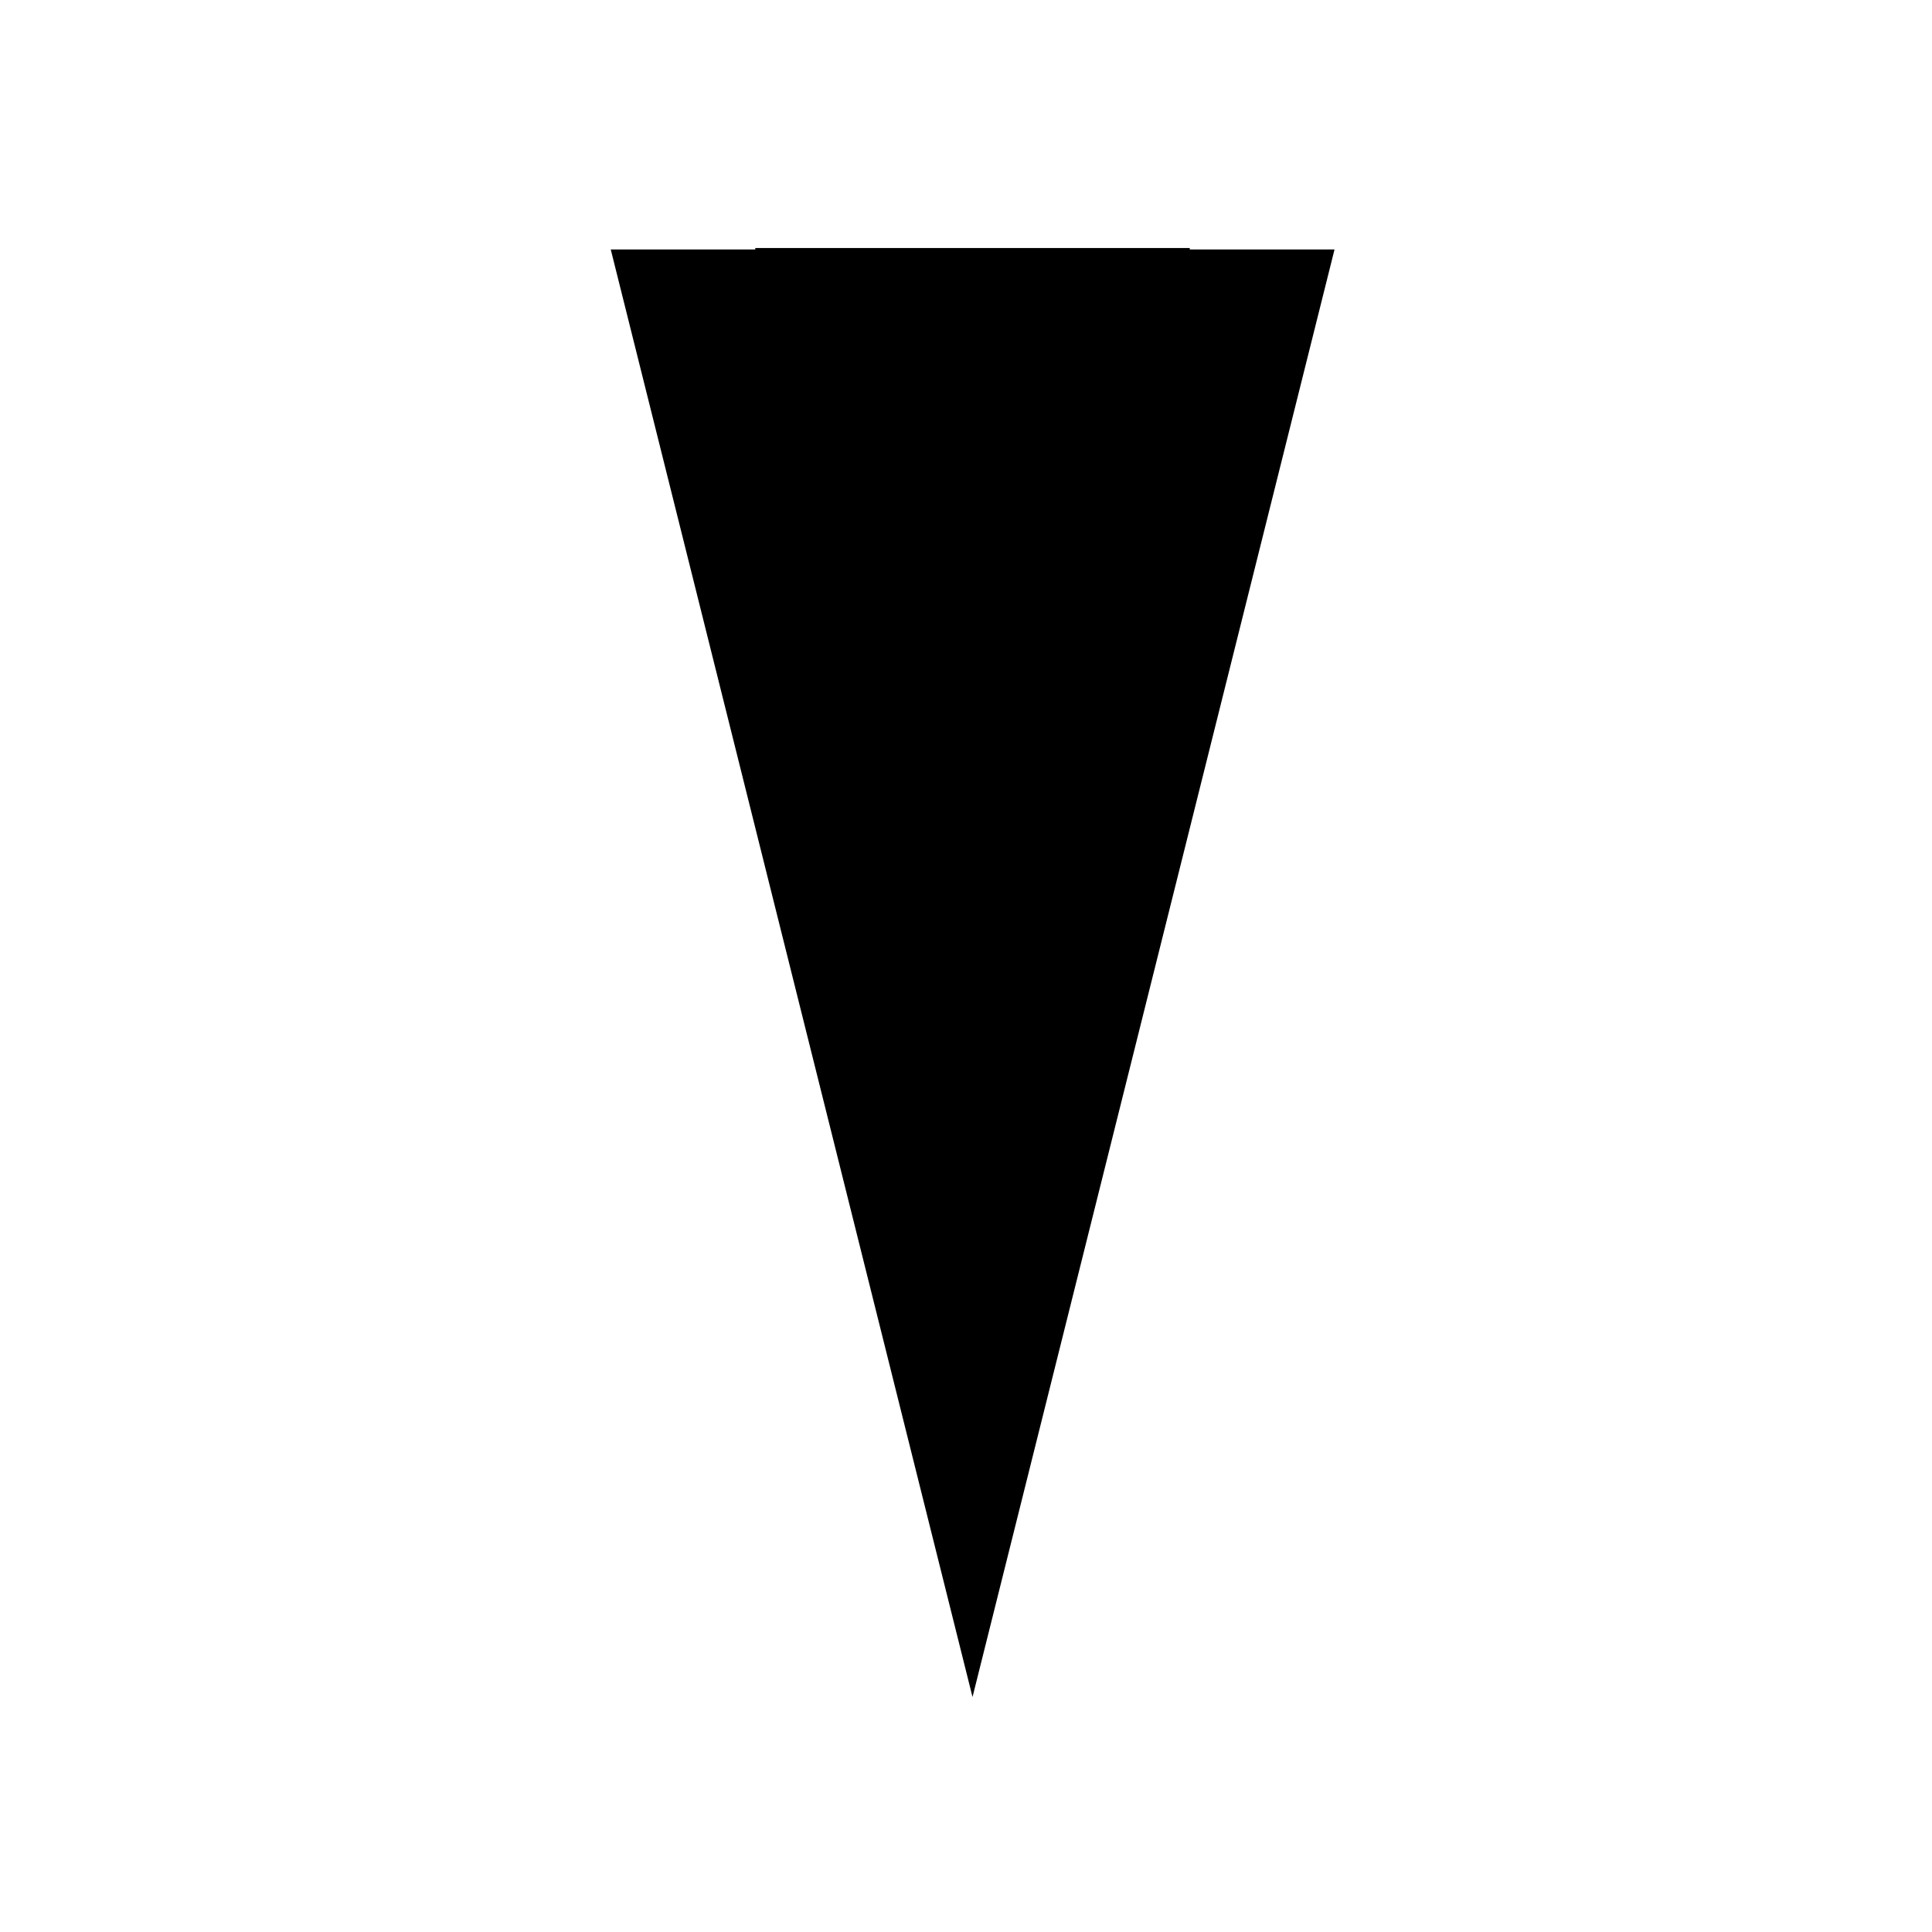
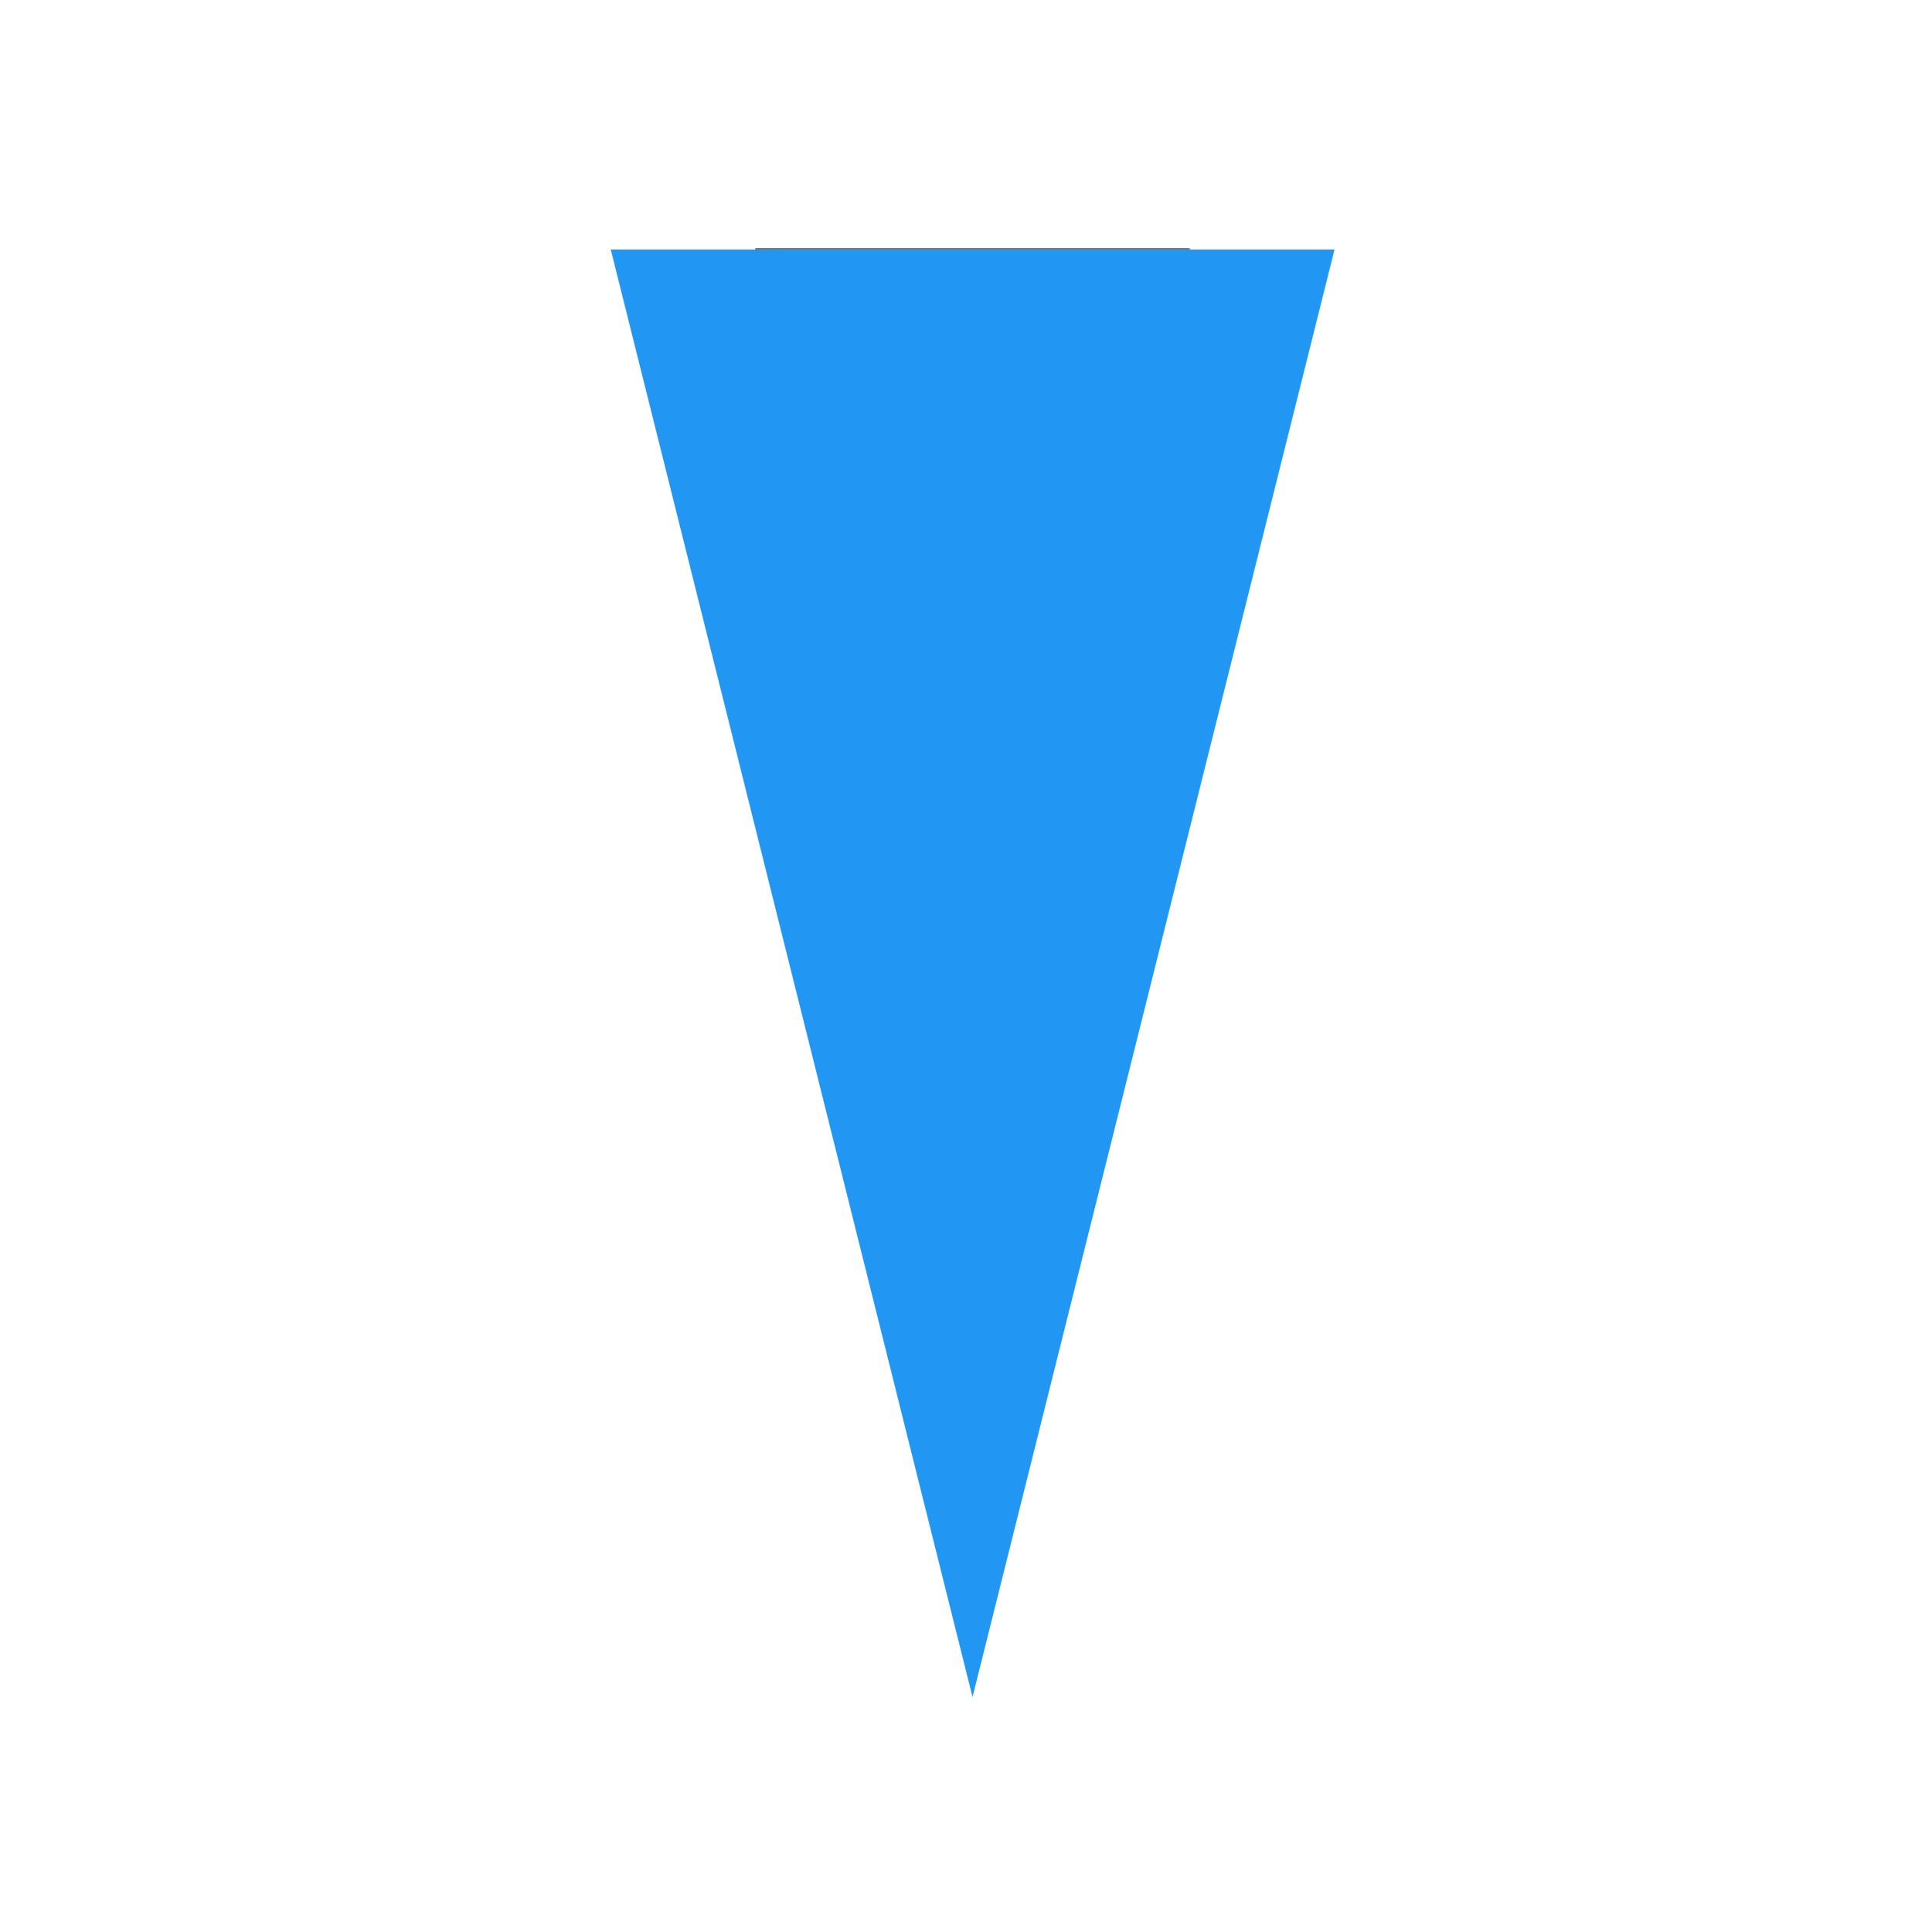
- <svg xmlns="http://www.w3.org/2000/svg" version="1.2" width="80mm" height="80mm" viewBox="0 0 8000 8000" preserveAspectRatio="xMidYMid" fill-rule="evenodd" stroke-width="28.222" stroke-linejoin="round" xml:space="preserve">
+ <svg xmlns="http://www.w3.org/2000/svg" version="1.2" width="80mm" height="80mm" viewBox="0 0 8000 8000" preserveAspectRatio="xMidYMid" fill-rule="evenodd" stroke-width="28.222" stroke-linejoin="round" fill="#607D8B" xml:space="preserve">
  <defs class="ClipPathGroup">
    <clipPath id="a" clipPathUnits="userSpaceOnUse">
      <path d="M0 0h8000v8000H0z" />
    </clipPath>
  </defs>
  <g class="SlideGroup">
    <g class="Slide" clip-path="url(#a)">
      <g class="Page">
        <g class="com.sun.star.drawing.LineShape">
          <path class="BoundingBox" fill="none" d="M2528 127h2999v6902H2528z" />
-           <path fill="none" stroke="#000" stroke-width="1799" d="M4027 1027v206" />
-           <path d="M5526 1033 4027 7027 2529 1033h2997Z" />
+           <path fill="none" stroke="#607D8B" stroke-width="1799" d="M4027 1027v206" />
+           <path fill="#2196F3" d="M5526 1033 4027 7027 2529 1033h2997Z" />
        </g>
      </g>
    </g>
  </g>
</svg>
